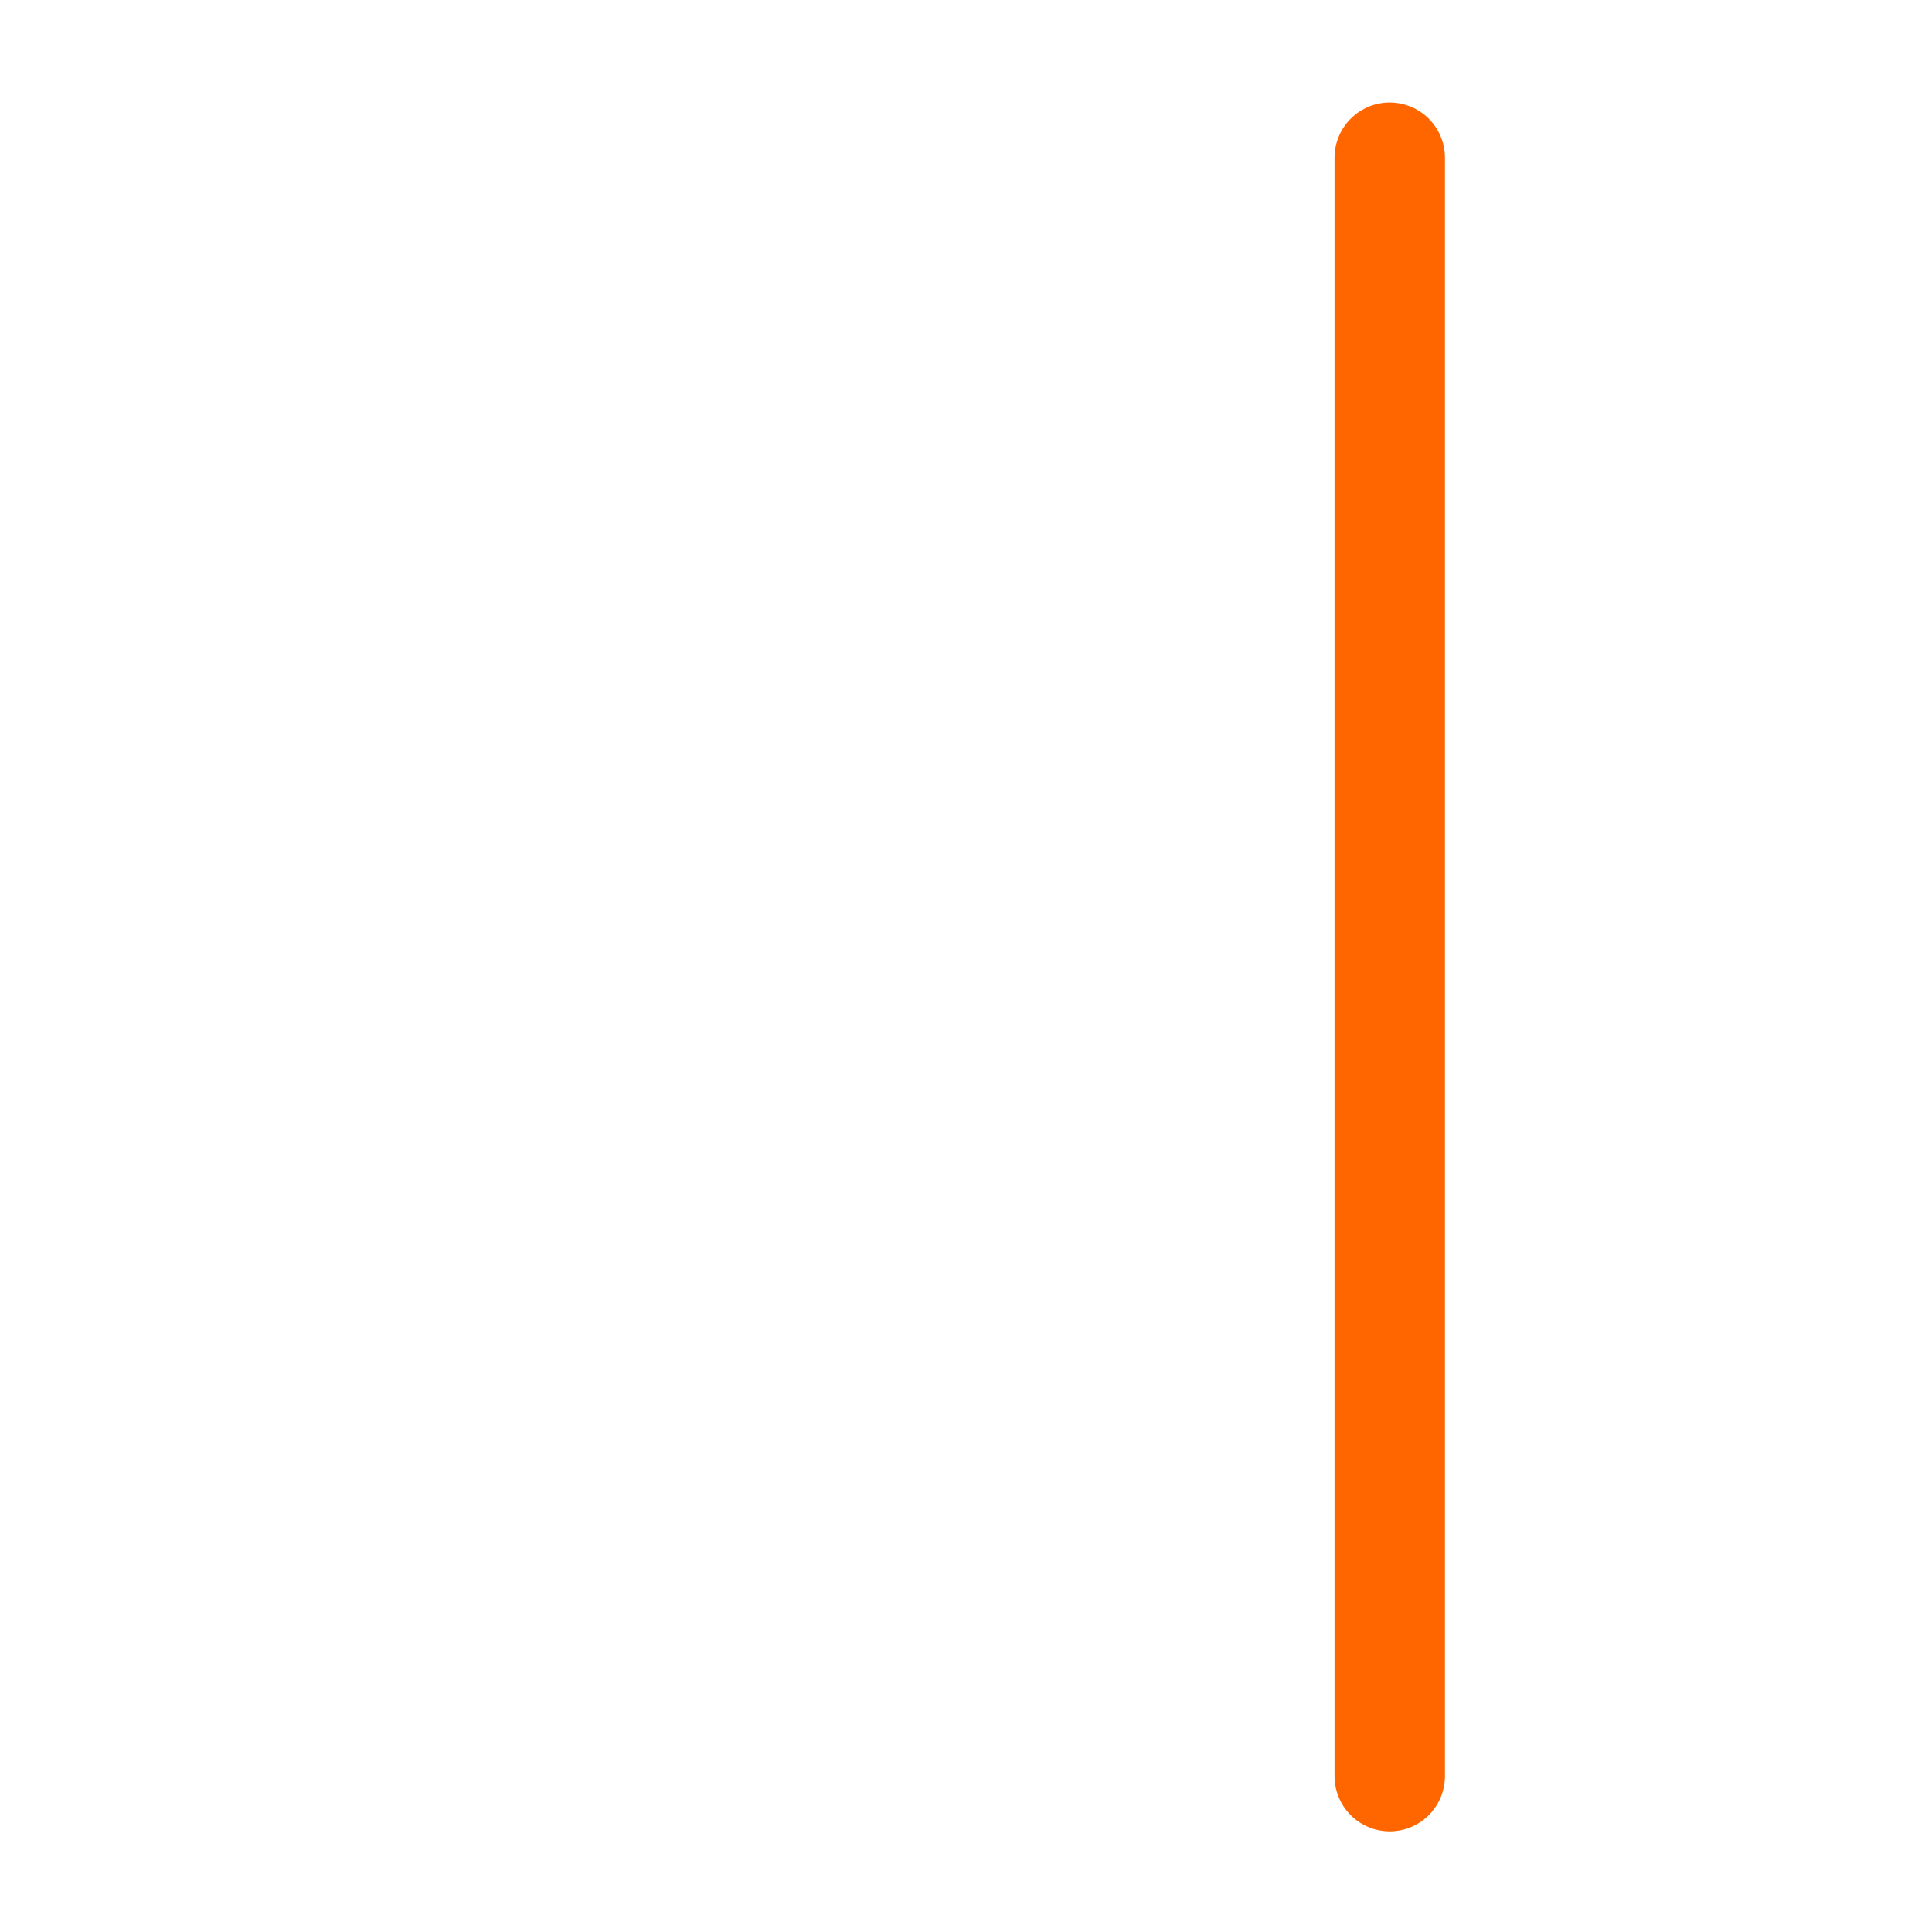
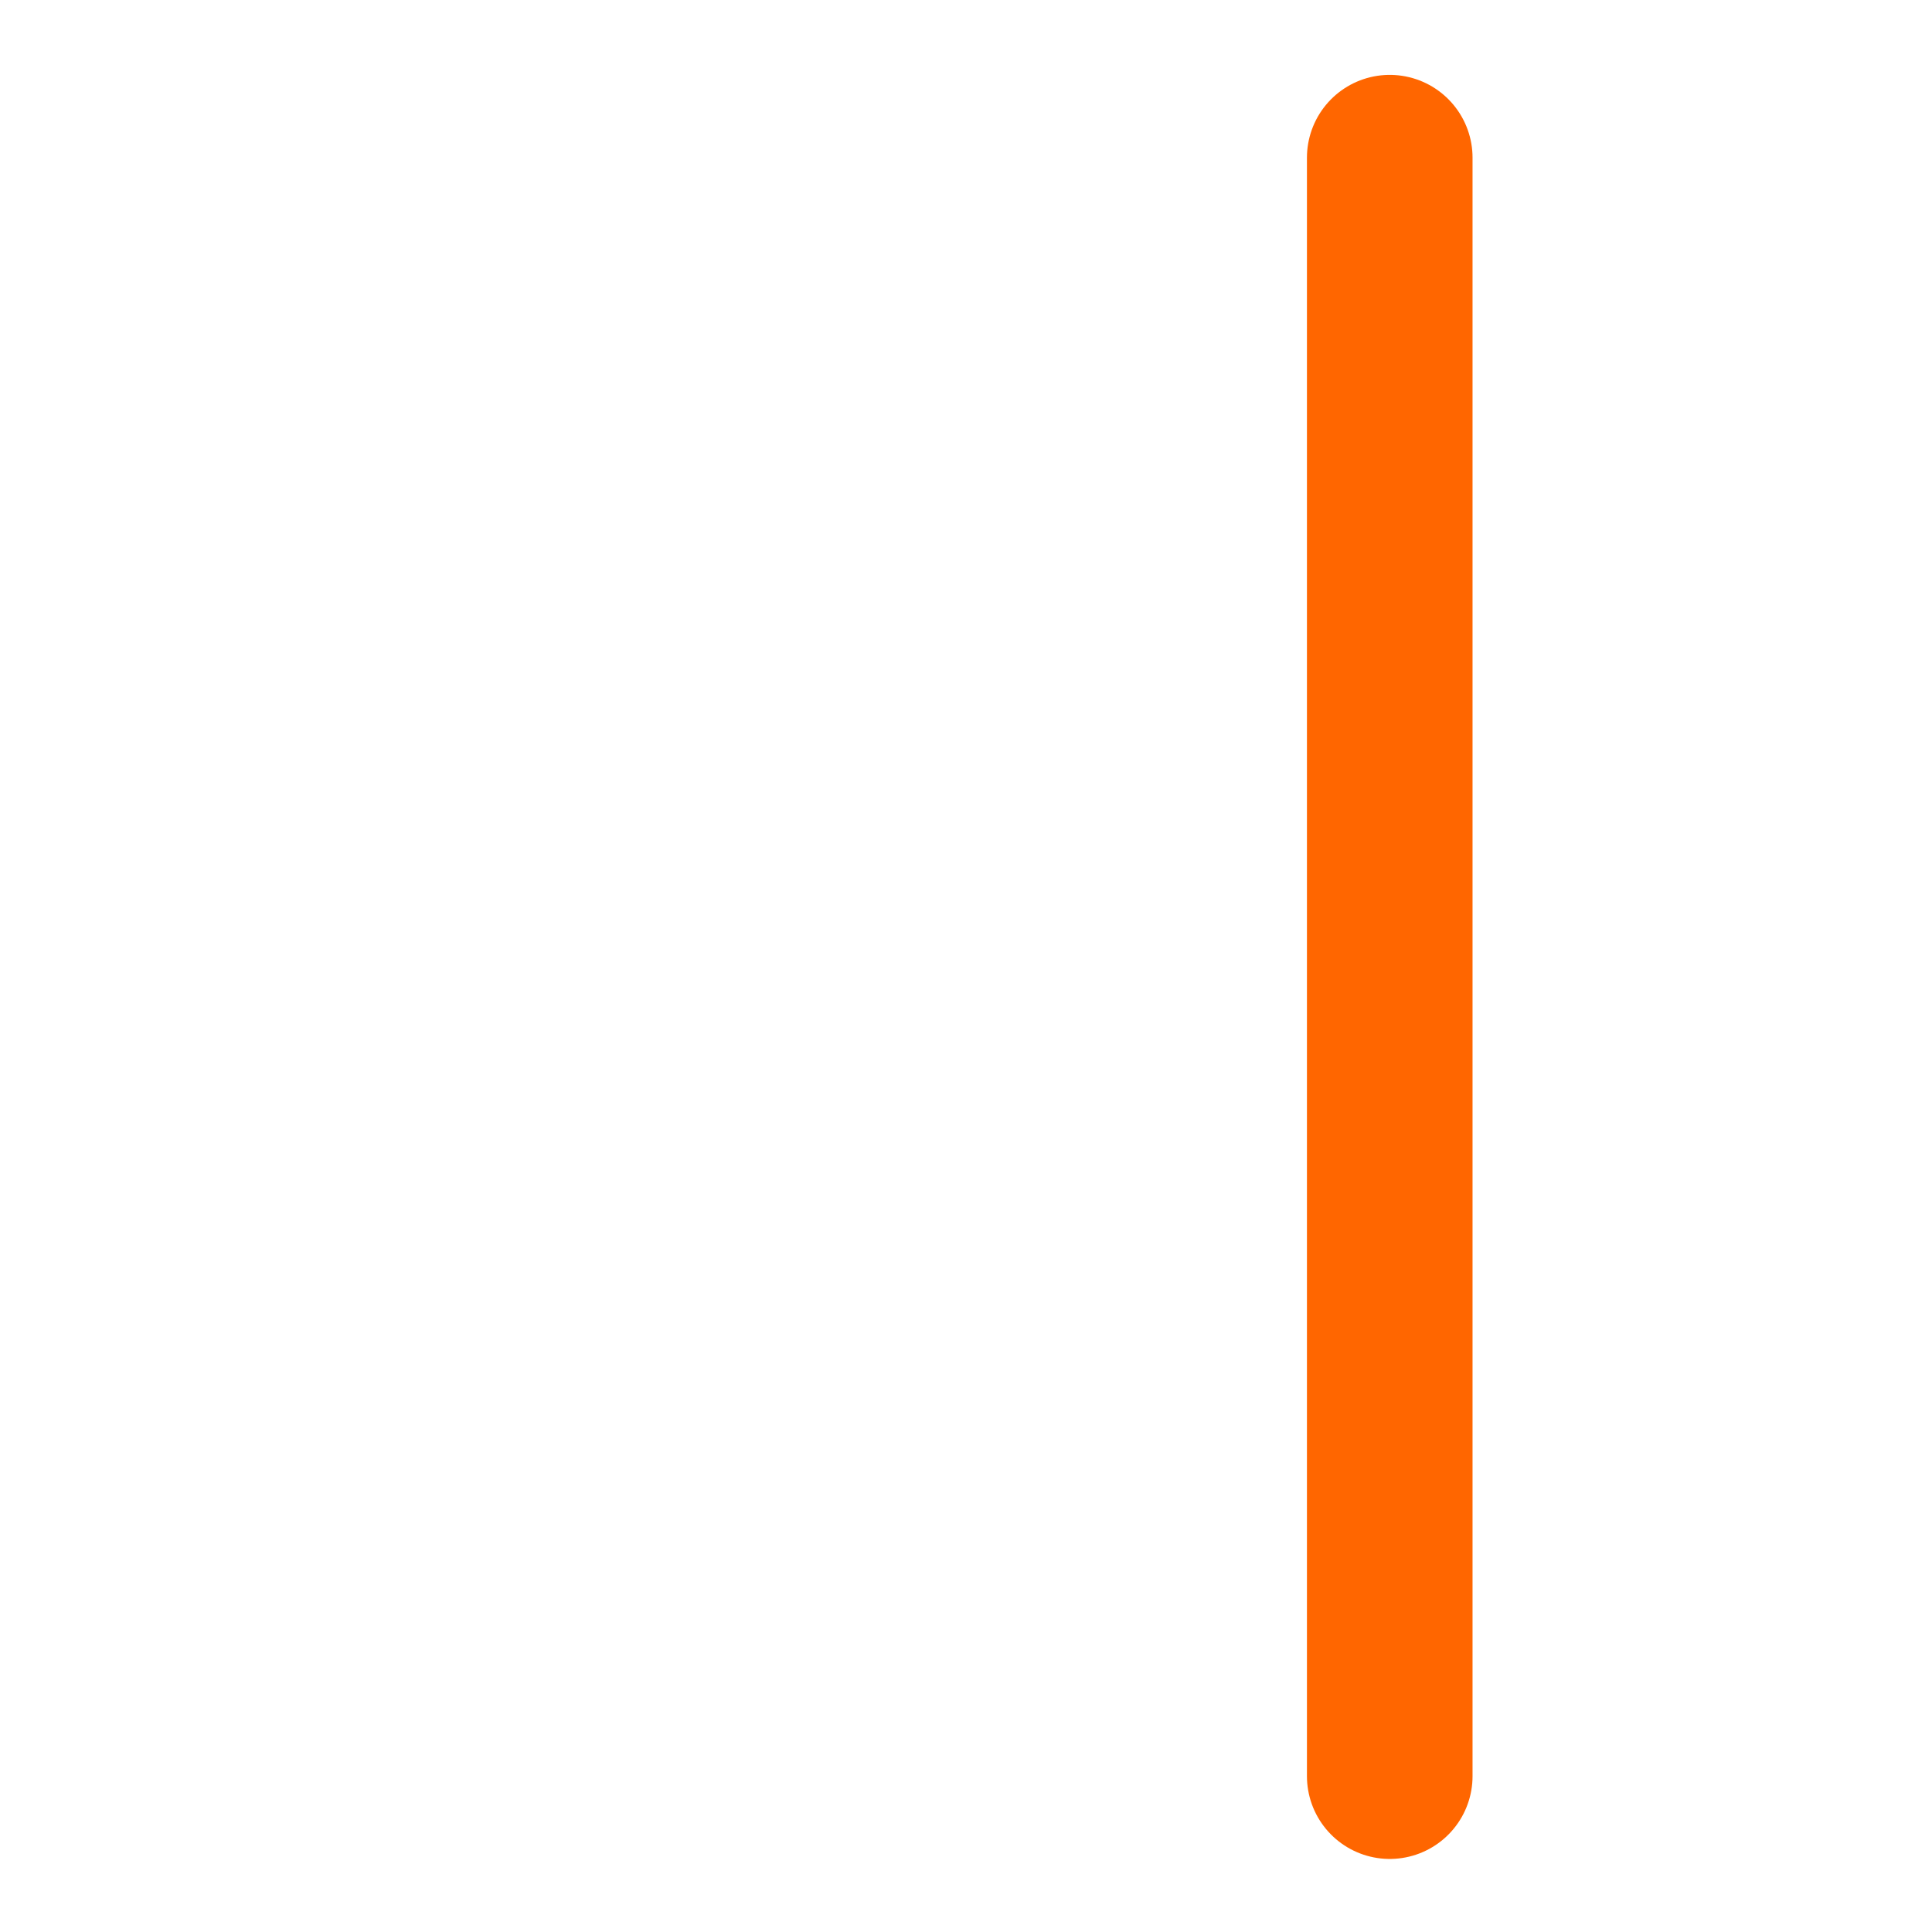
<svg xmlns="http://www.w3.org/2000/svg" width="100%" height="100%" viewBox="0 0 70 70" version="1.1" xml:space="preserve" style="fill-rule:evenodd;clip-rule:evenodd;stroke-linecap:round;stroke-linejoin:round;stroke-miterlimit:1.5;">
  <g transform="matrix(1,0,0,1,6.47999,0.879999)">
-     <path d="M43.873,4.833L43.873,63.473" style="fill:none;stroke:rgb(255,102,0);stroke-width:4px;" />
+     <path d="M43.873,4.833L43.873,63.473" style="fill:none;stroke:rgb(255,102,0);stroke-width:6px;" />
  </g>
</svg>
